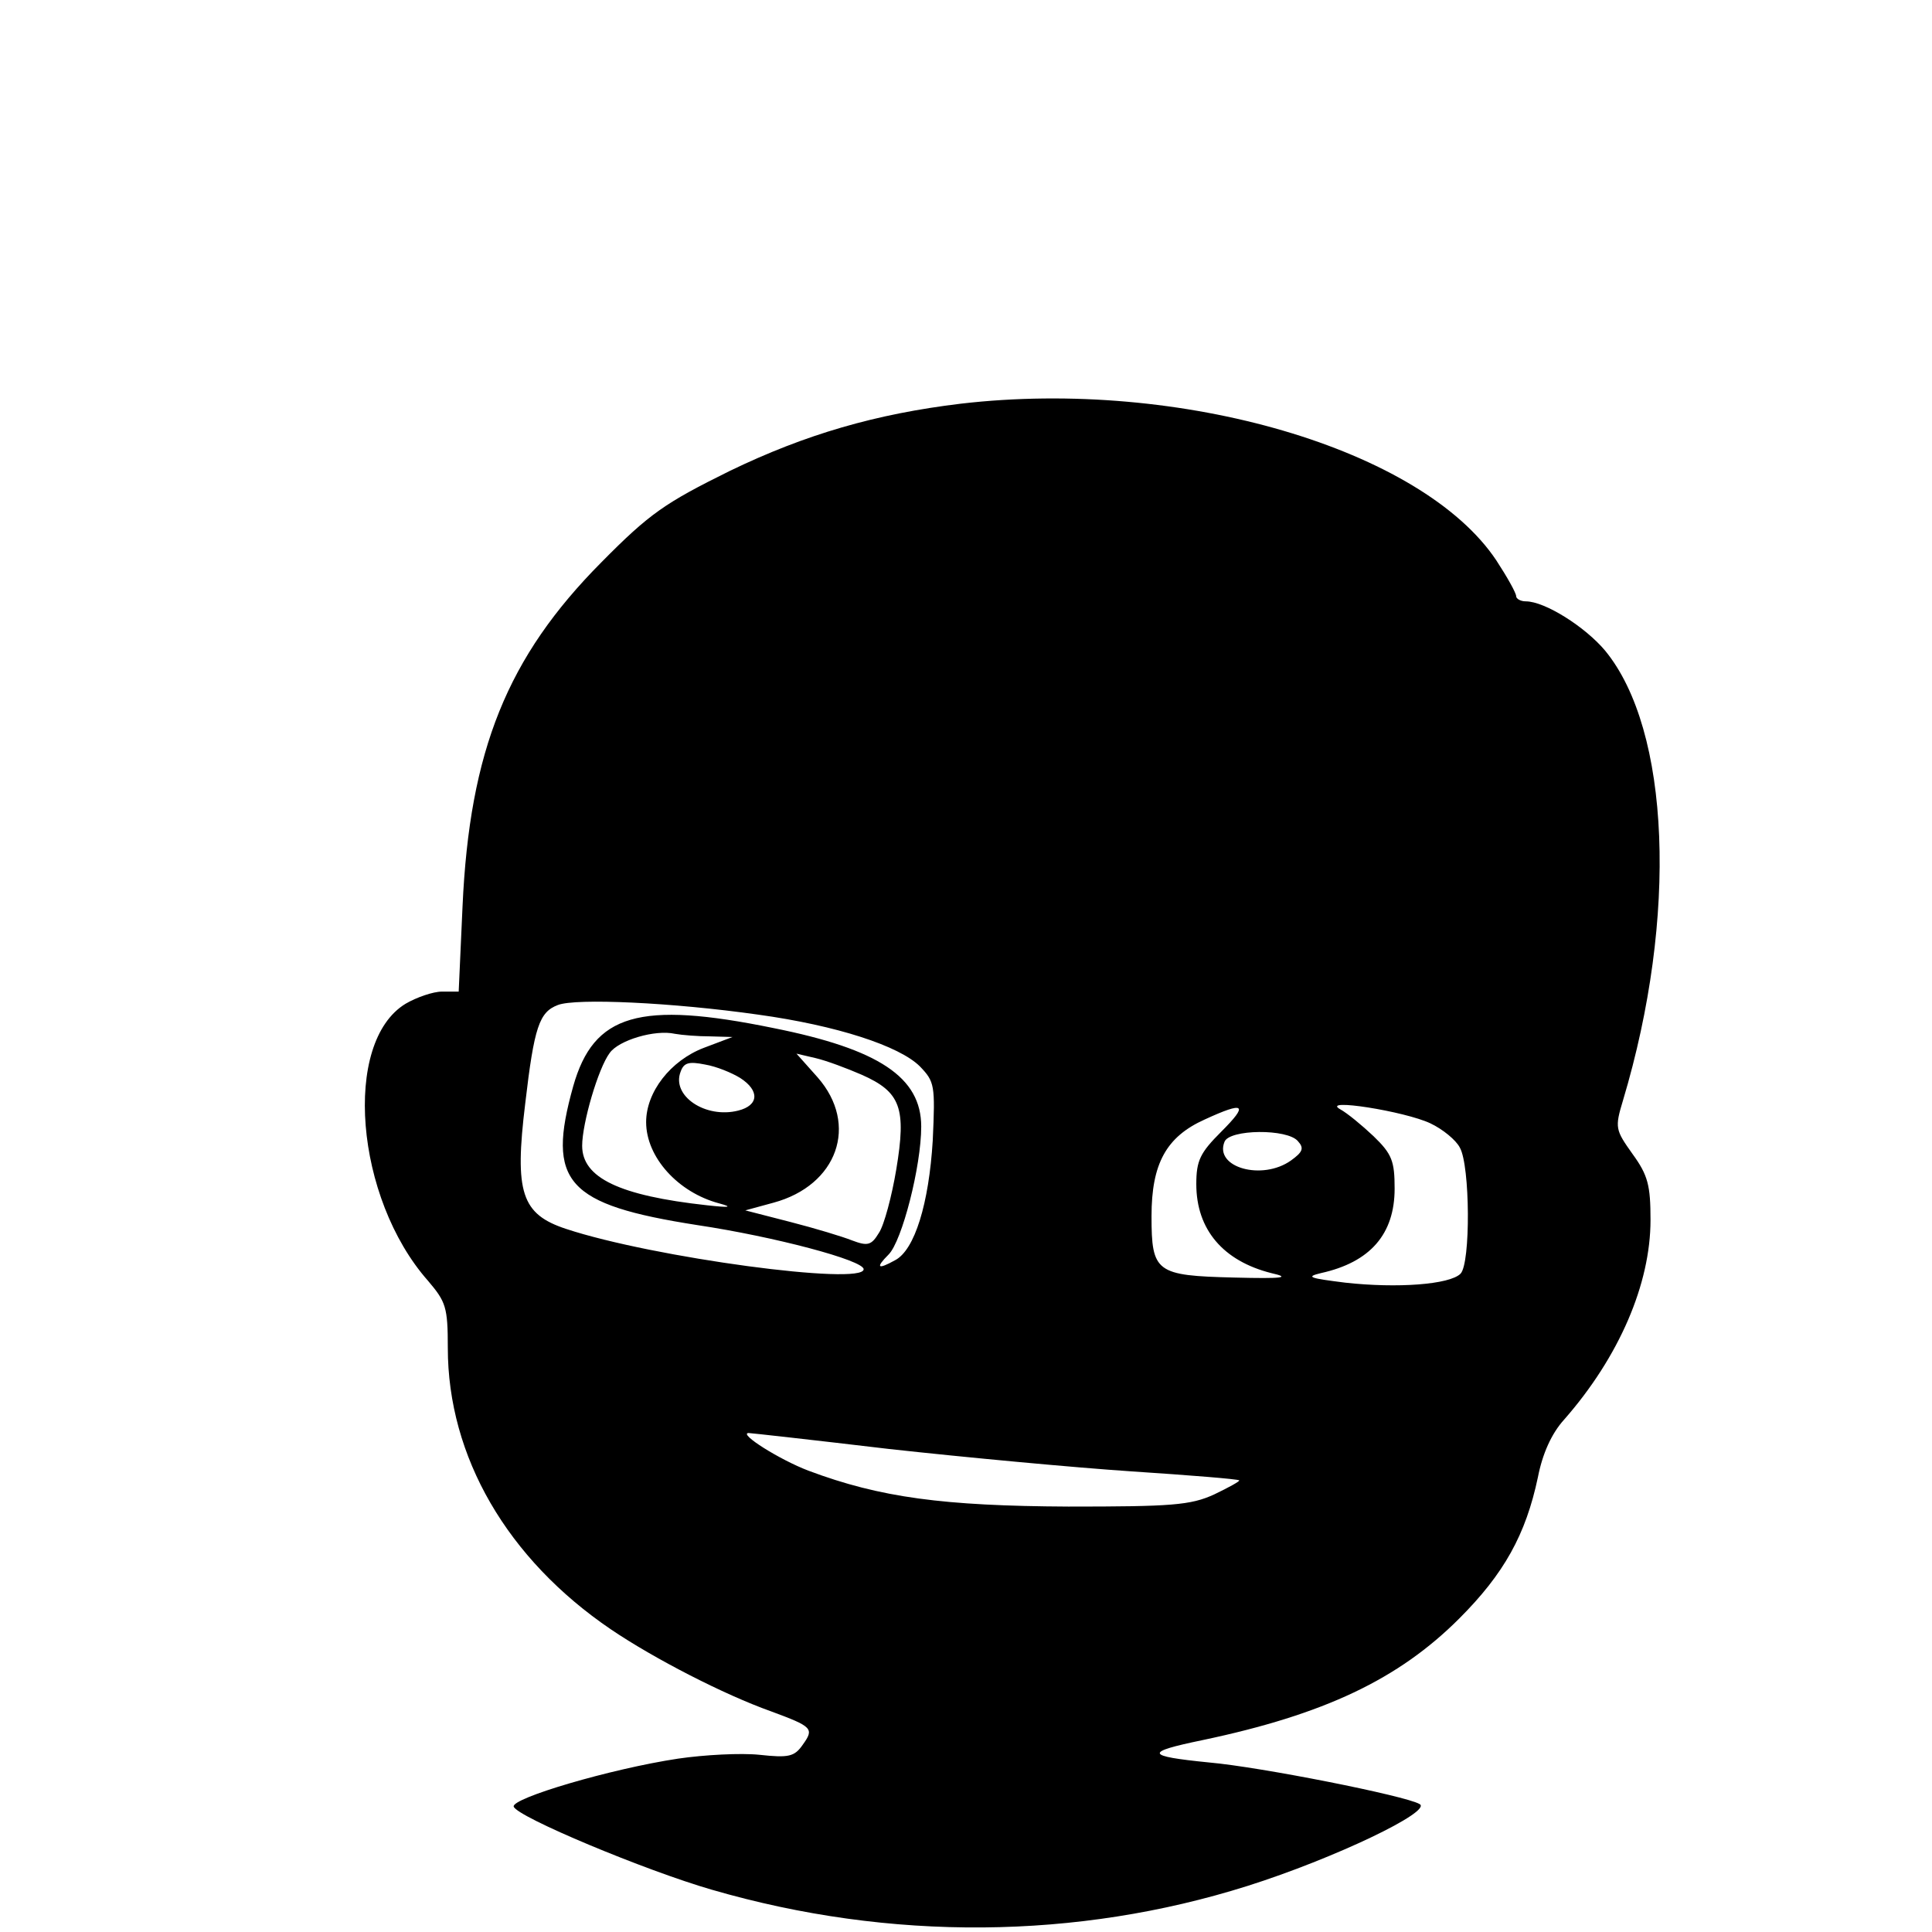
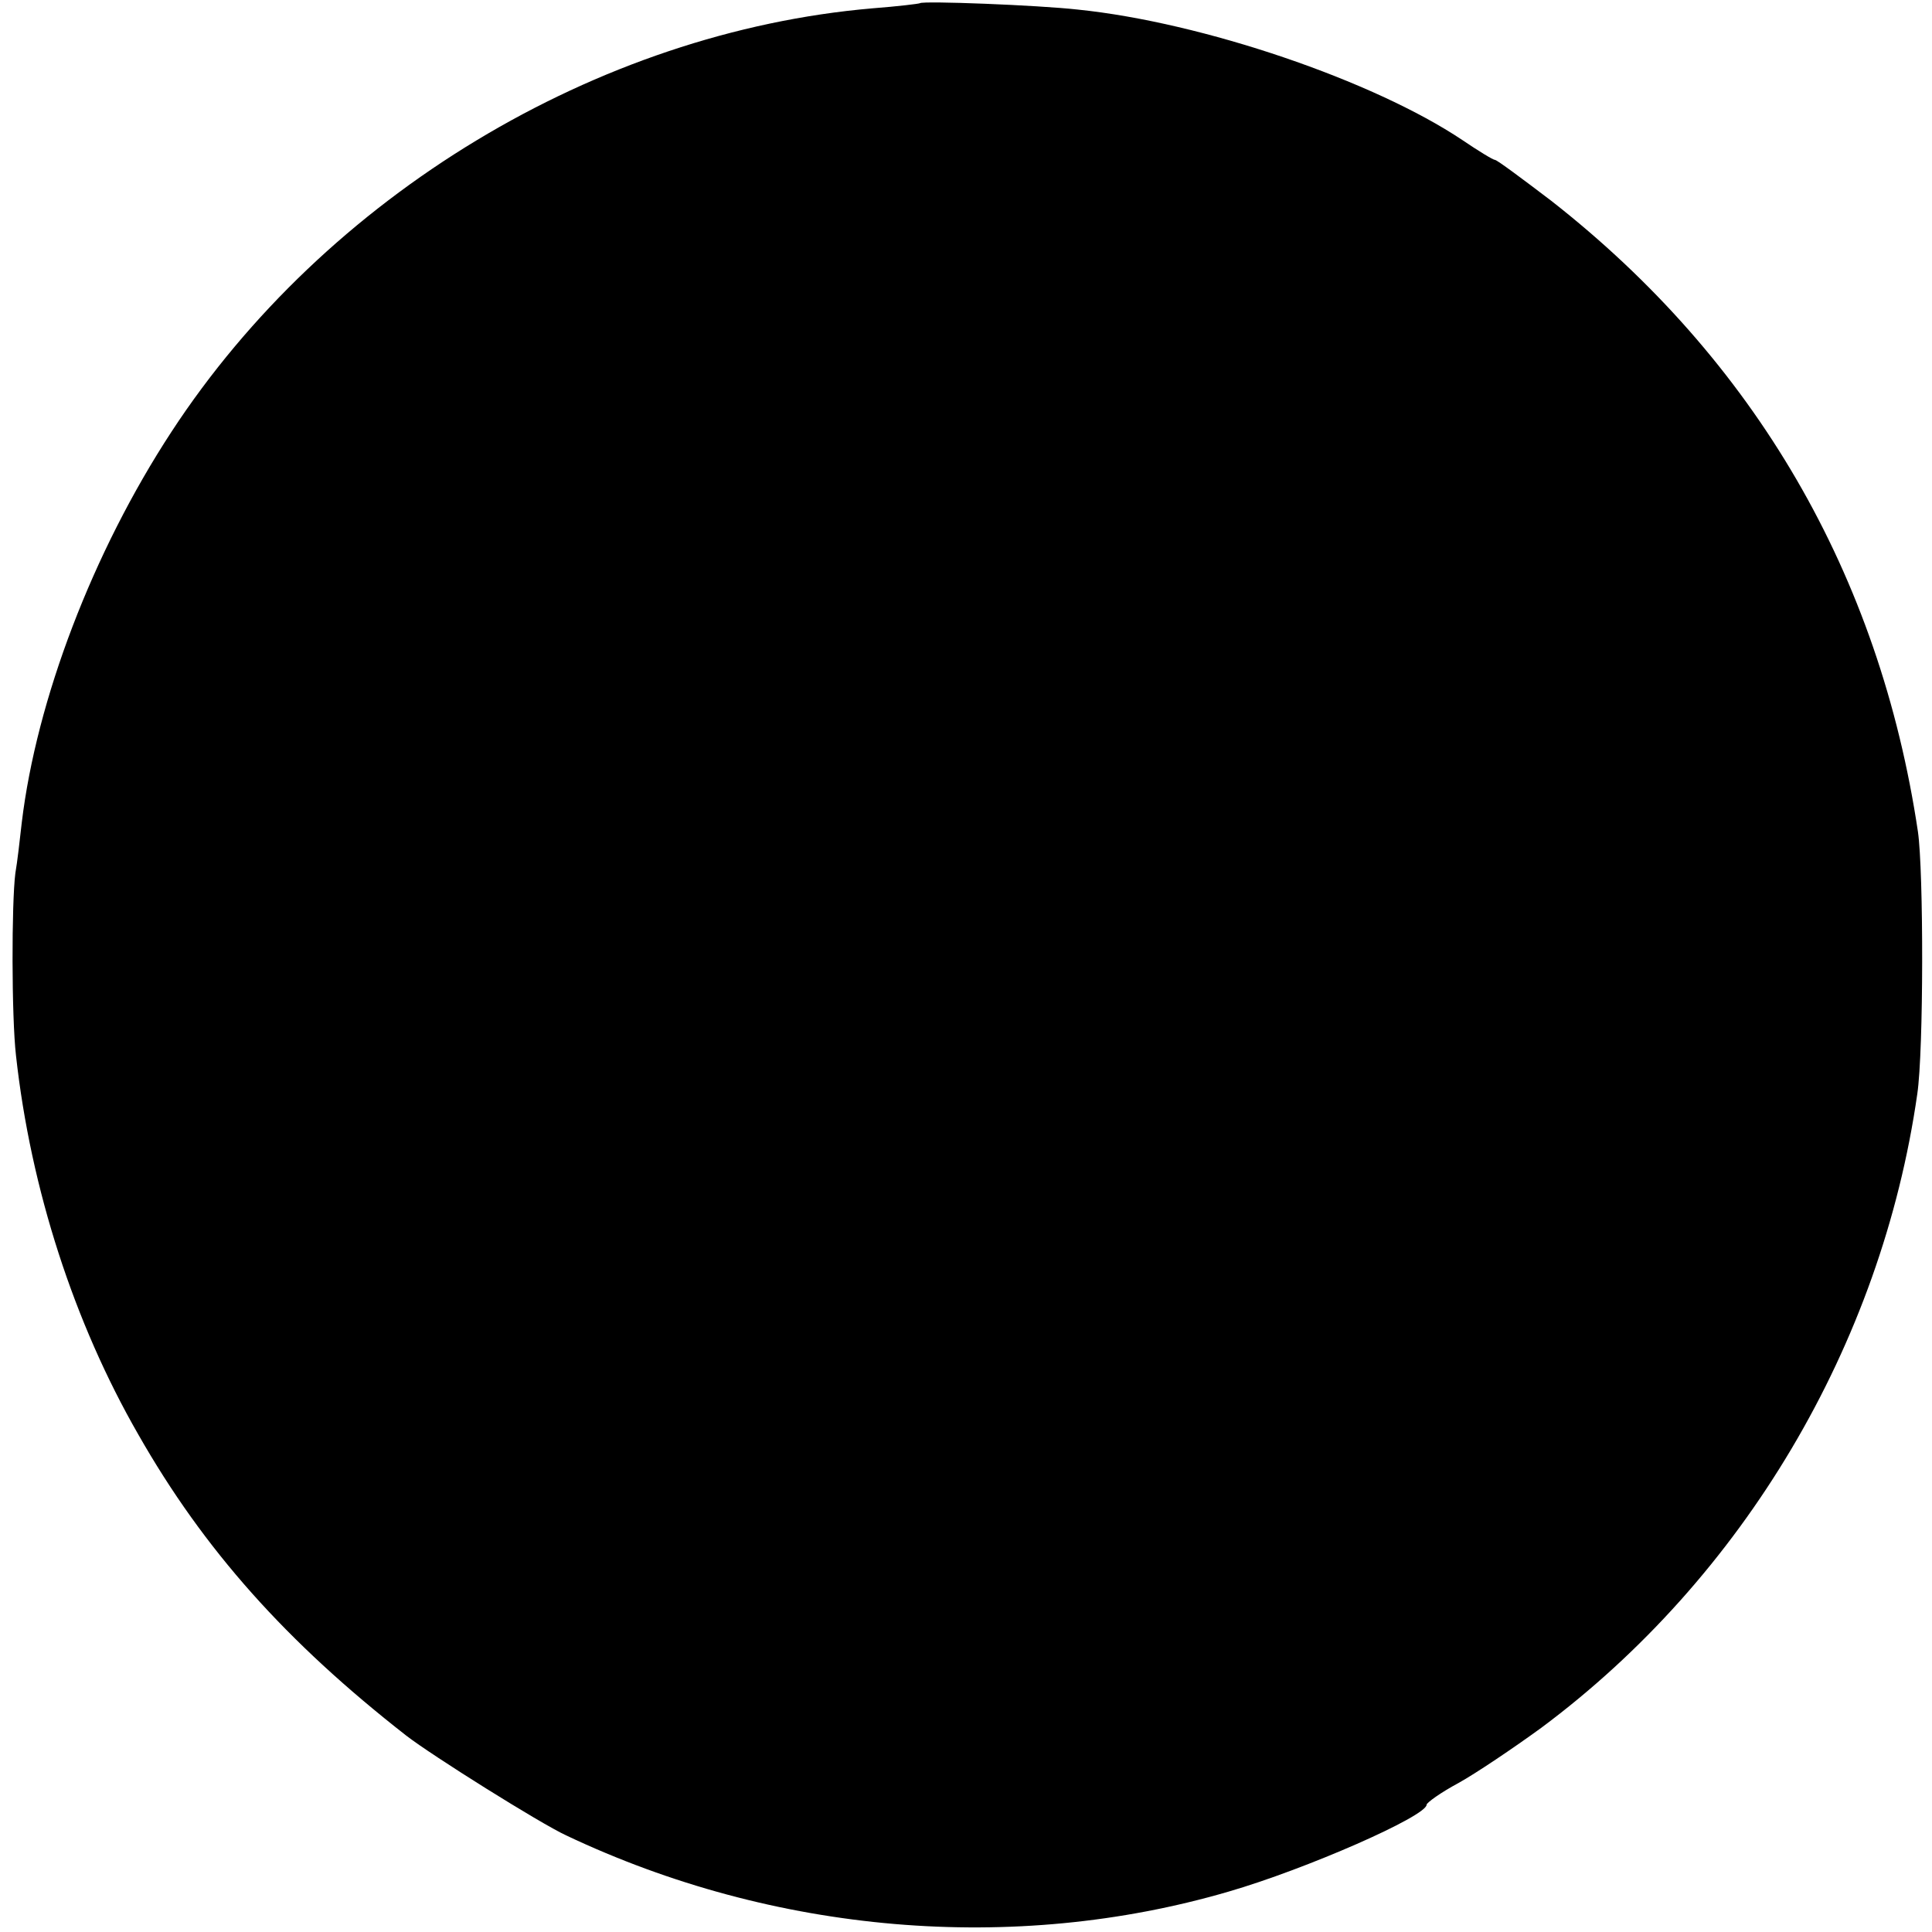
<svg xmlns="http://www.w3.org/2000/svg" version="1.0" width="302pt" height="302pt" viewBox="0 0 302 302" preserveAspectRatio="xMidYMid meet">
  <g transform="translate(0,302) scale(0.1,-0.1)" fill="#000000" stroke="none">
-     <path d="M1502 2389 c-133 -16 -243 -48 -361 -105 -101 -50 -125 -66 -201 -143 -147 -148 -206 -294 -217 -538 l-6 -133 -26 0 c-14 0 -40 -9 -57 -19 -99 -60 -79 -304 35 -433 28 -33 31 -41 31 -105 0 -170 93 -330 255 -440 68 -46 177 -102 250 -128 65 -24 68 -27 50 -52 -13 -19 -22 -21 -68 -16 -29 3 -86 0 -127 -6 -106 -16 -261 -62 -257 -75 5 -16 206 -100 310 -130 279 -81 571 -78 837 6 136 43 290 117 269 128 -22 13 -249 58 -329 65 -100 10 -102 16 -10 35 190 40 306 95 401 190 70 70 104 131 123 221 7 36 21 68 41 90 86 98 135 212 135 312 0 54 -4 70 -28 103 -27 38 -28 41 -15 84 86 287 74 579 -28 703 -31 37 -94 77 -124 77 -8 0 -15 4 -15 8 0 5 -14 30 -31 56 -116 174 -493 285 -837 245z m-317 -955 c123 -17 221 -49 253 -81 23 -24 24 -29 20 -116 -6 -98 -28 -171 -59 -187 -27 -15 -31 -12 -10 9 21 21 51 138 51 200 0 77 -66 121 -231 154 -210 43 -281 22 -313 -91 -42 -150 -11 -185 194 -217 120 -18 260 -55 260 -69 0 -26 -329 18 -465 63 -70 23 -81 57 -64 196 14 120 22 143 51 154 28 11 179 4 313 -15z m-75 -34 l35 -1 -45 -17 c-52 -20 -90 -69 -90 -116 0 -55 50 -110 114 -127 22 -6 17 -7 -19 -3 -137 15 -195 43 -195 93 0 35 25 121 43 145 14 20 71 37 102 30 11 -2 36 -4 55 -4z m237 -60 c61 -27 70 -52 54 -148 -7 -42 -19 -87 -27 -99 -12 -20 -18 -21 -42 -12 -15 6 -58 19 -97 29 l-70 18 44 12 c100 27 134 122 69 196 l-33 37 30 -7 c17 -4 49 -16 72 -26z m-190 -5 c31 -20 29 -43 -3 -51 -51 -13 -105 23 -90 61 5 14 13 16 38 11 18 -3 42 -13 55 -21z m1079 -71 c19 -9 40 -26 46 -38 16 -28 17 -181 1 -197 -17 -17 -99 -23 -180 -14 -56 7 -63 9 -38 15 77 17 115 61 115 132 0 43 -4 54 -33 82 -18 17 -41 36 -52 42 -32 18 101 -3 141 -22z m-327 -13 c-33 -33 -39 -45 -39 -82 0 -71 42 -120 117 -139 31 -7 20 -9 -58 -7 -122 3 -129 8 -129 96 0 82 23 124 83 151 63 29 69 24 26 -19z m120 -15 c10 -11 7 -17 -11 -30 -45 -32 -120 -11 -104 29 7 20 99 21 115 1z m-639 -481 c118 -13 289 -29 379 -35 91 -6 166 -12 168 -14 2 -1 -16 -11 -39 -22 -37 -17 -67 -19 -228 -19 -195 1 -294 14 -406 56 -45 17 -110 58 -94 59 3 0 102 -11 220 -25z" />
+     <path d="M1438 3015 c-2 -1 -35 -5 -74 -8 -431 -37 -855 -293 -1096 -662 -123 -188 -211 -419 -234 -611 -3 -27 -7 -62 -10 -79 -6 -47 -6 -224 1 -285 23 -209 91 -418 191 -592 103 -181 232 -325 419 -471 40 -31 209 -137 250 -156 325 -154 699 -186 1035 -88 121 35 310 118 310 136 0 3 22 19 50 34 27 15 85 54 129 86 316 235 532 599 588 991 10 67 10 348 1 410 -60 402 -255 737 -573 986 -46 35 -85 64 -88 64 -3 0 -26 14 -51 31 -139 93 -406 184 -601 204 -62 7 -243 14 -247 10z" />
  </g>
</svg>
